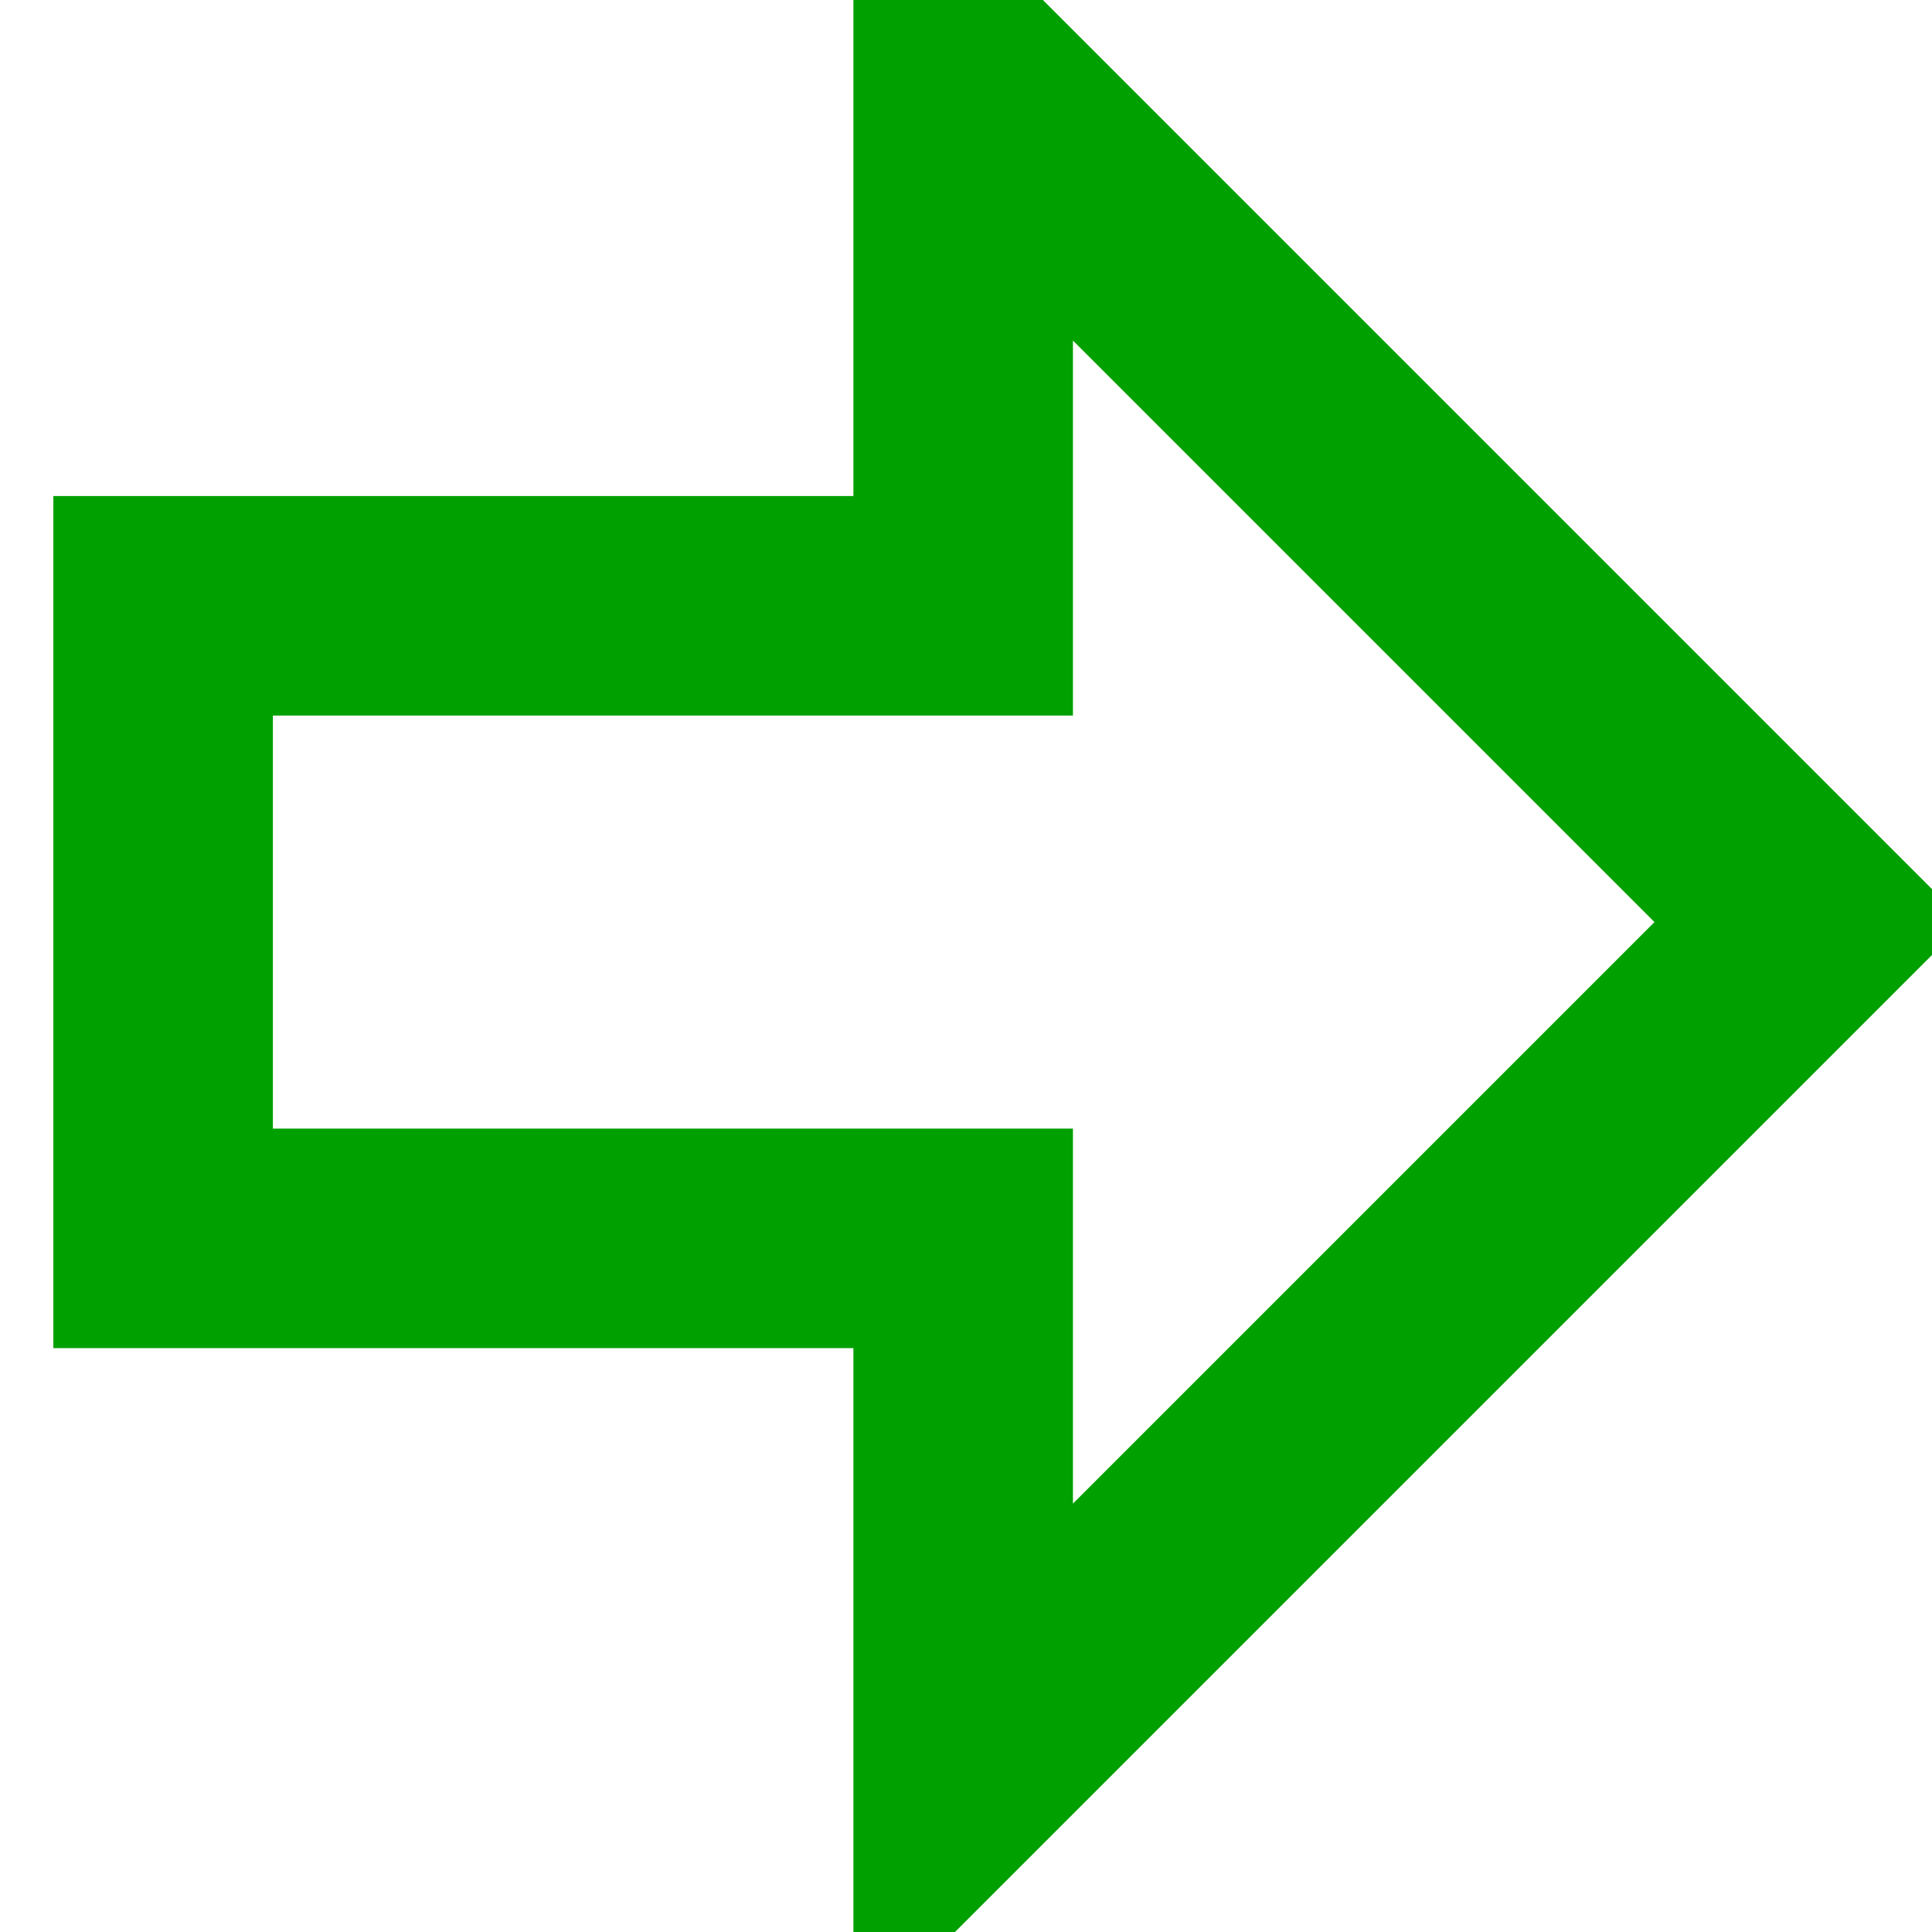
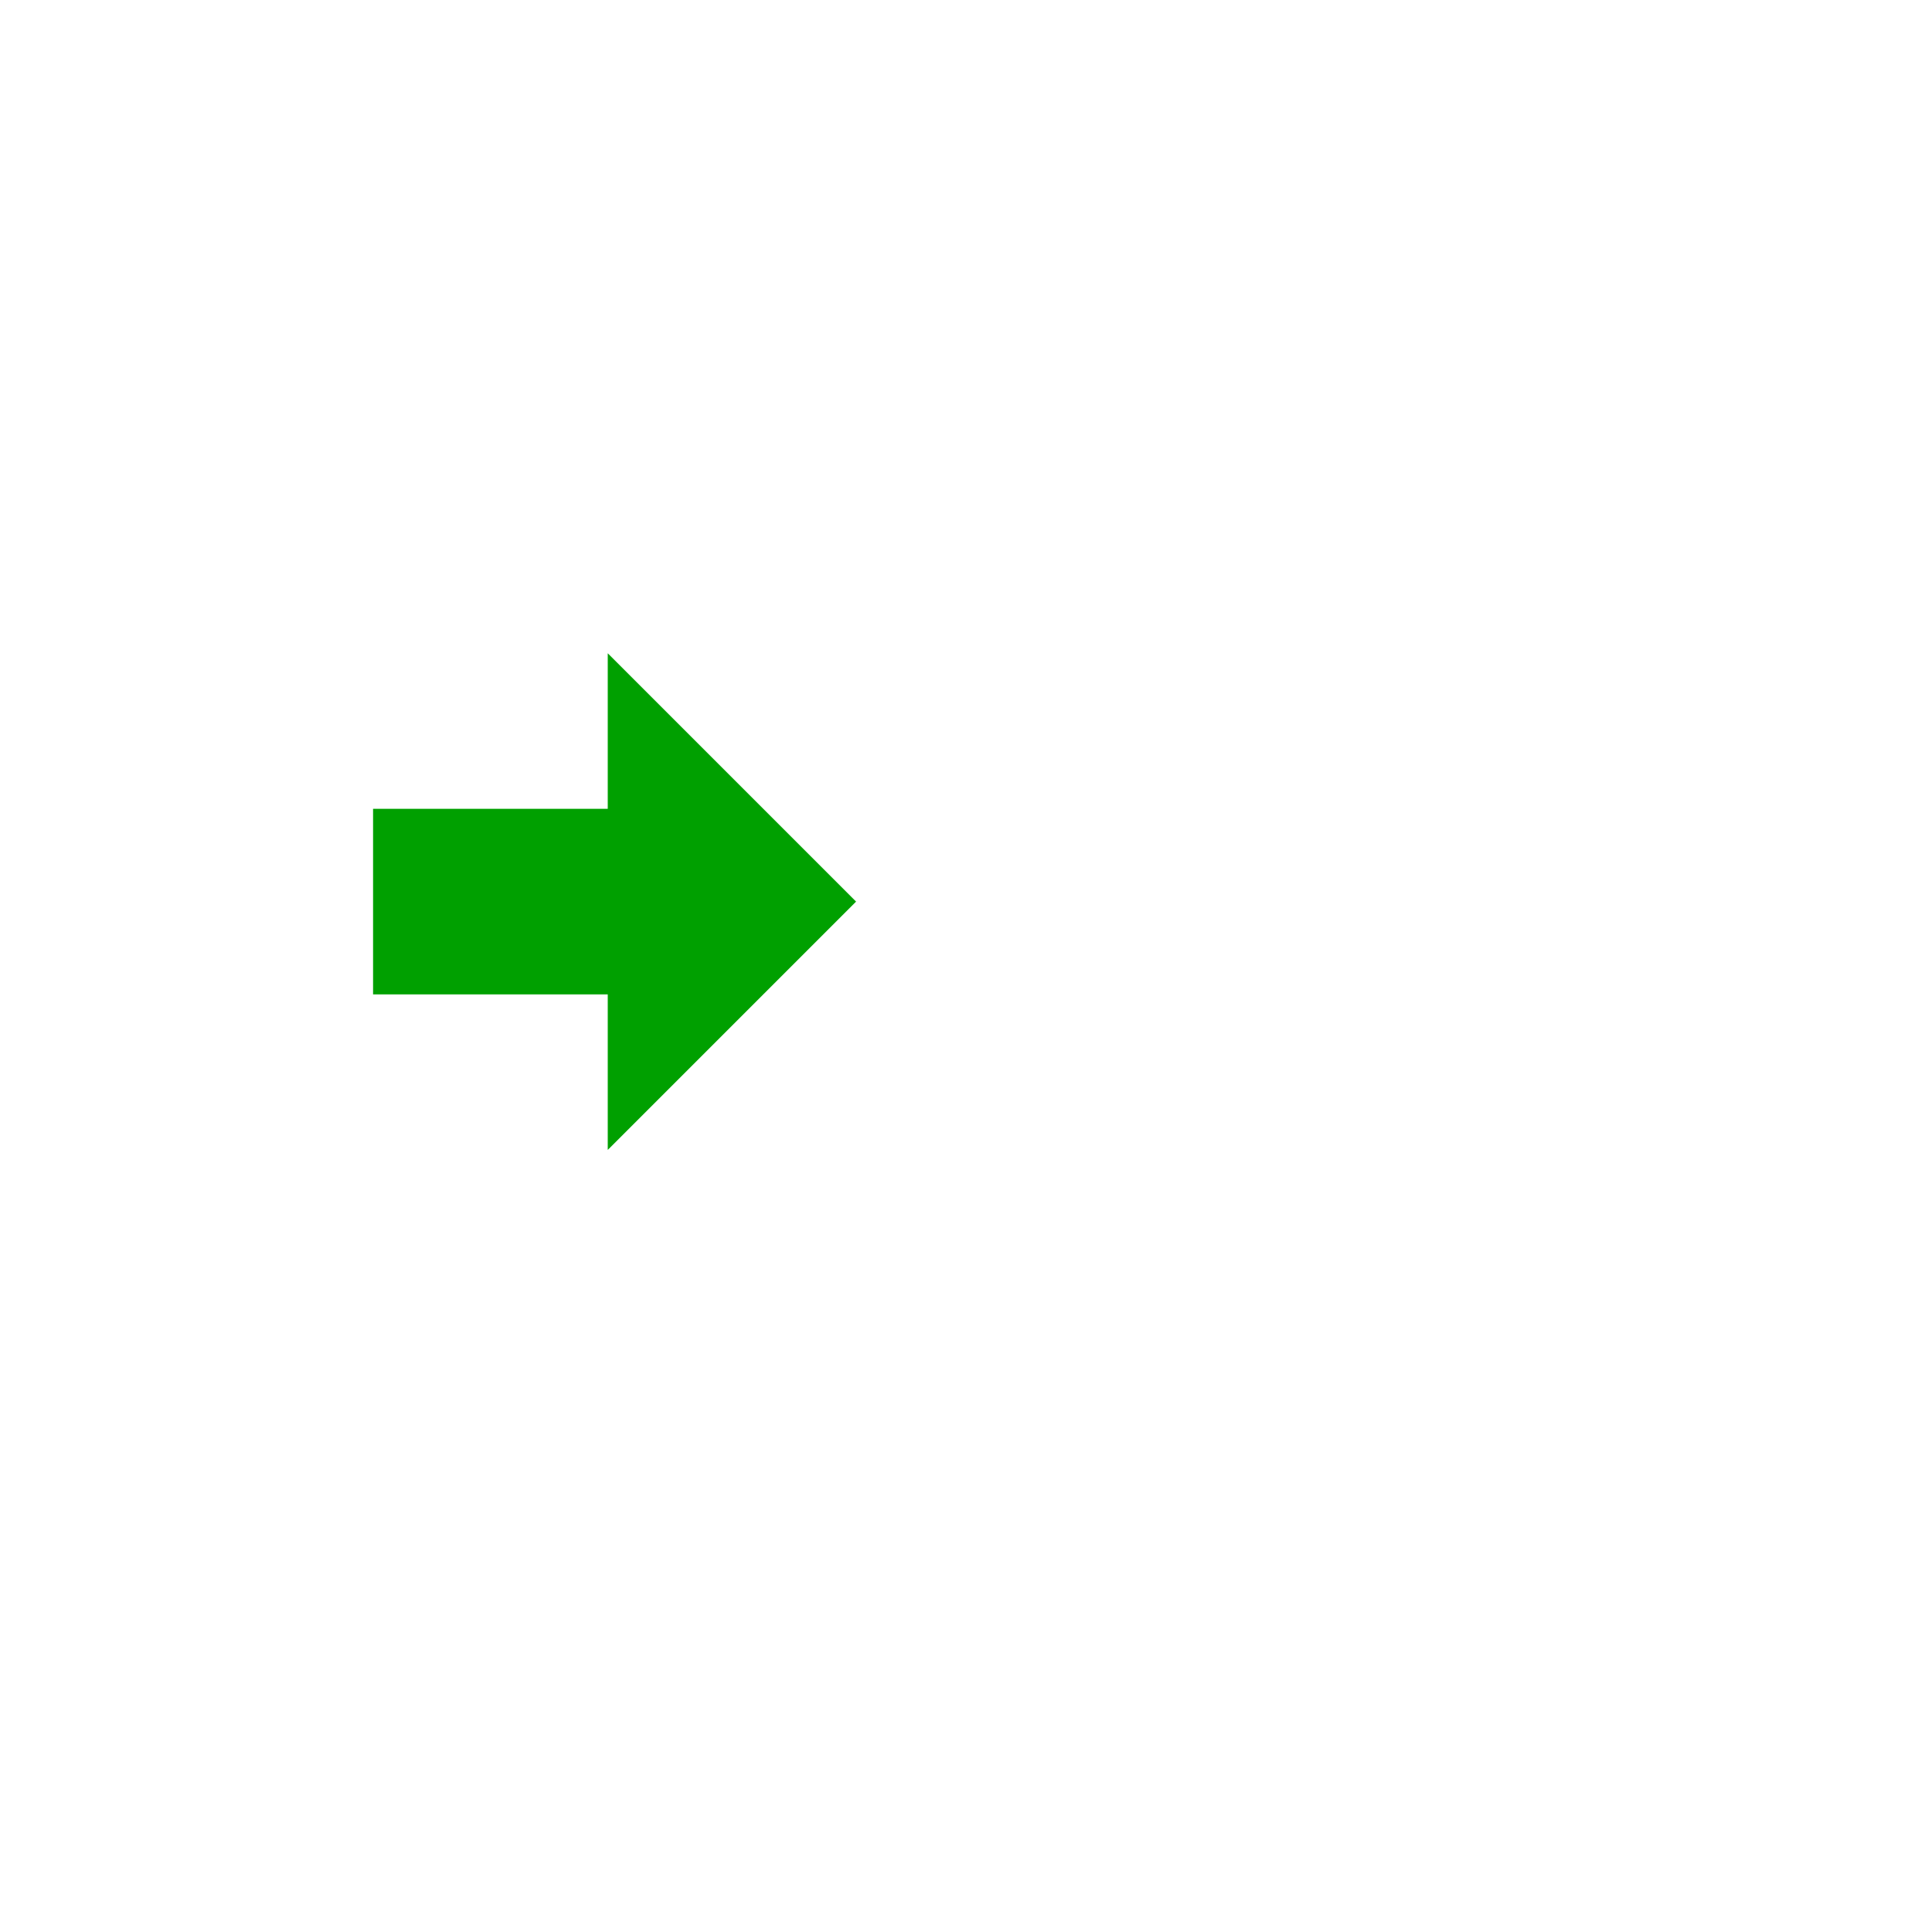
- <svg xmlns="http://www.w3.org/2000/svg" viewBox="0 0 88 88">
-   <path fill="none" stroke="#00a000" stroke-width="10" d="m117.93 85.593h36.441v-24.153l38.559 38.559-38.559 38.559v-24.153h-36.441z" transform="translate(-110.5,-58)" />
+ <svg xmlns="http://www.w3.org/2000/svg" viewBox="0 0 300 300" width="300" height="300">
+   <path fill="#00a000" stroke="none" d="m117.93 85.593h36.441v-24.153l38.559 38.559-38.559 38.559v-24.153h-36.441z" transform="translate(-60, 40)" />
</svg>
